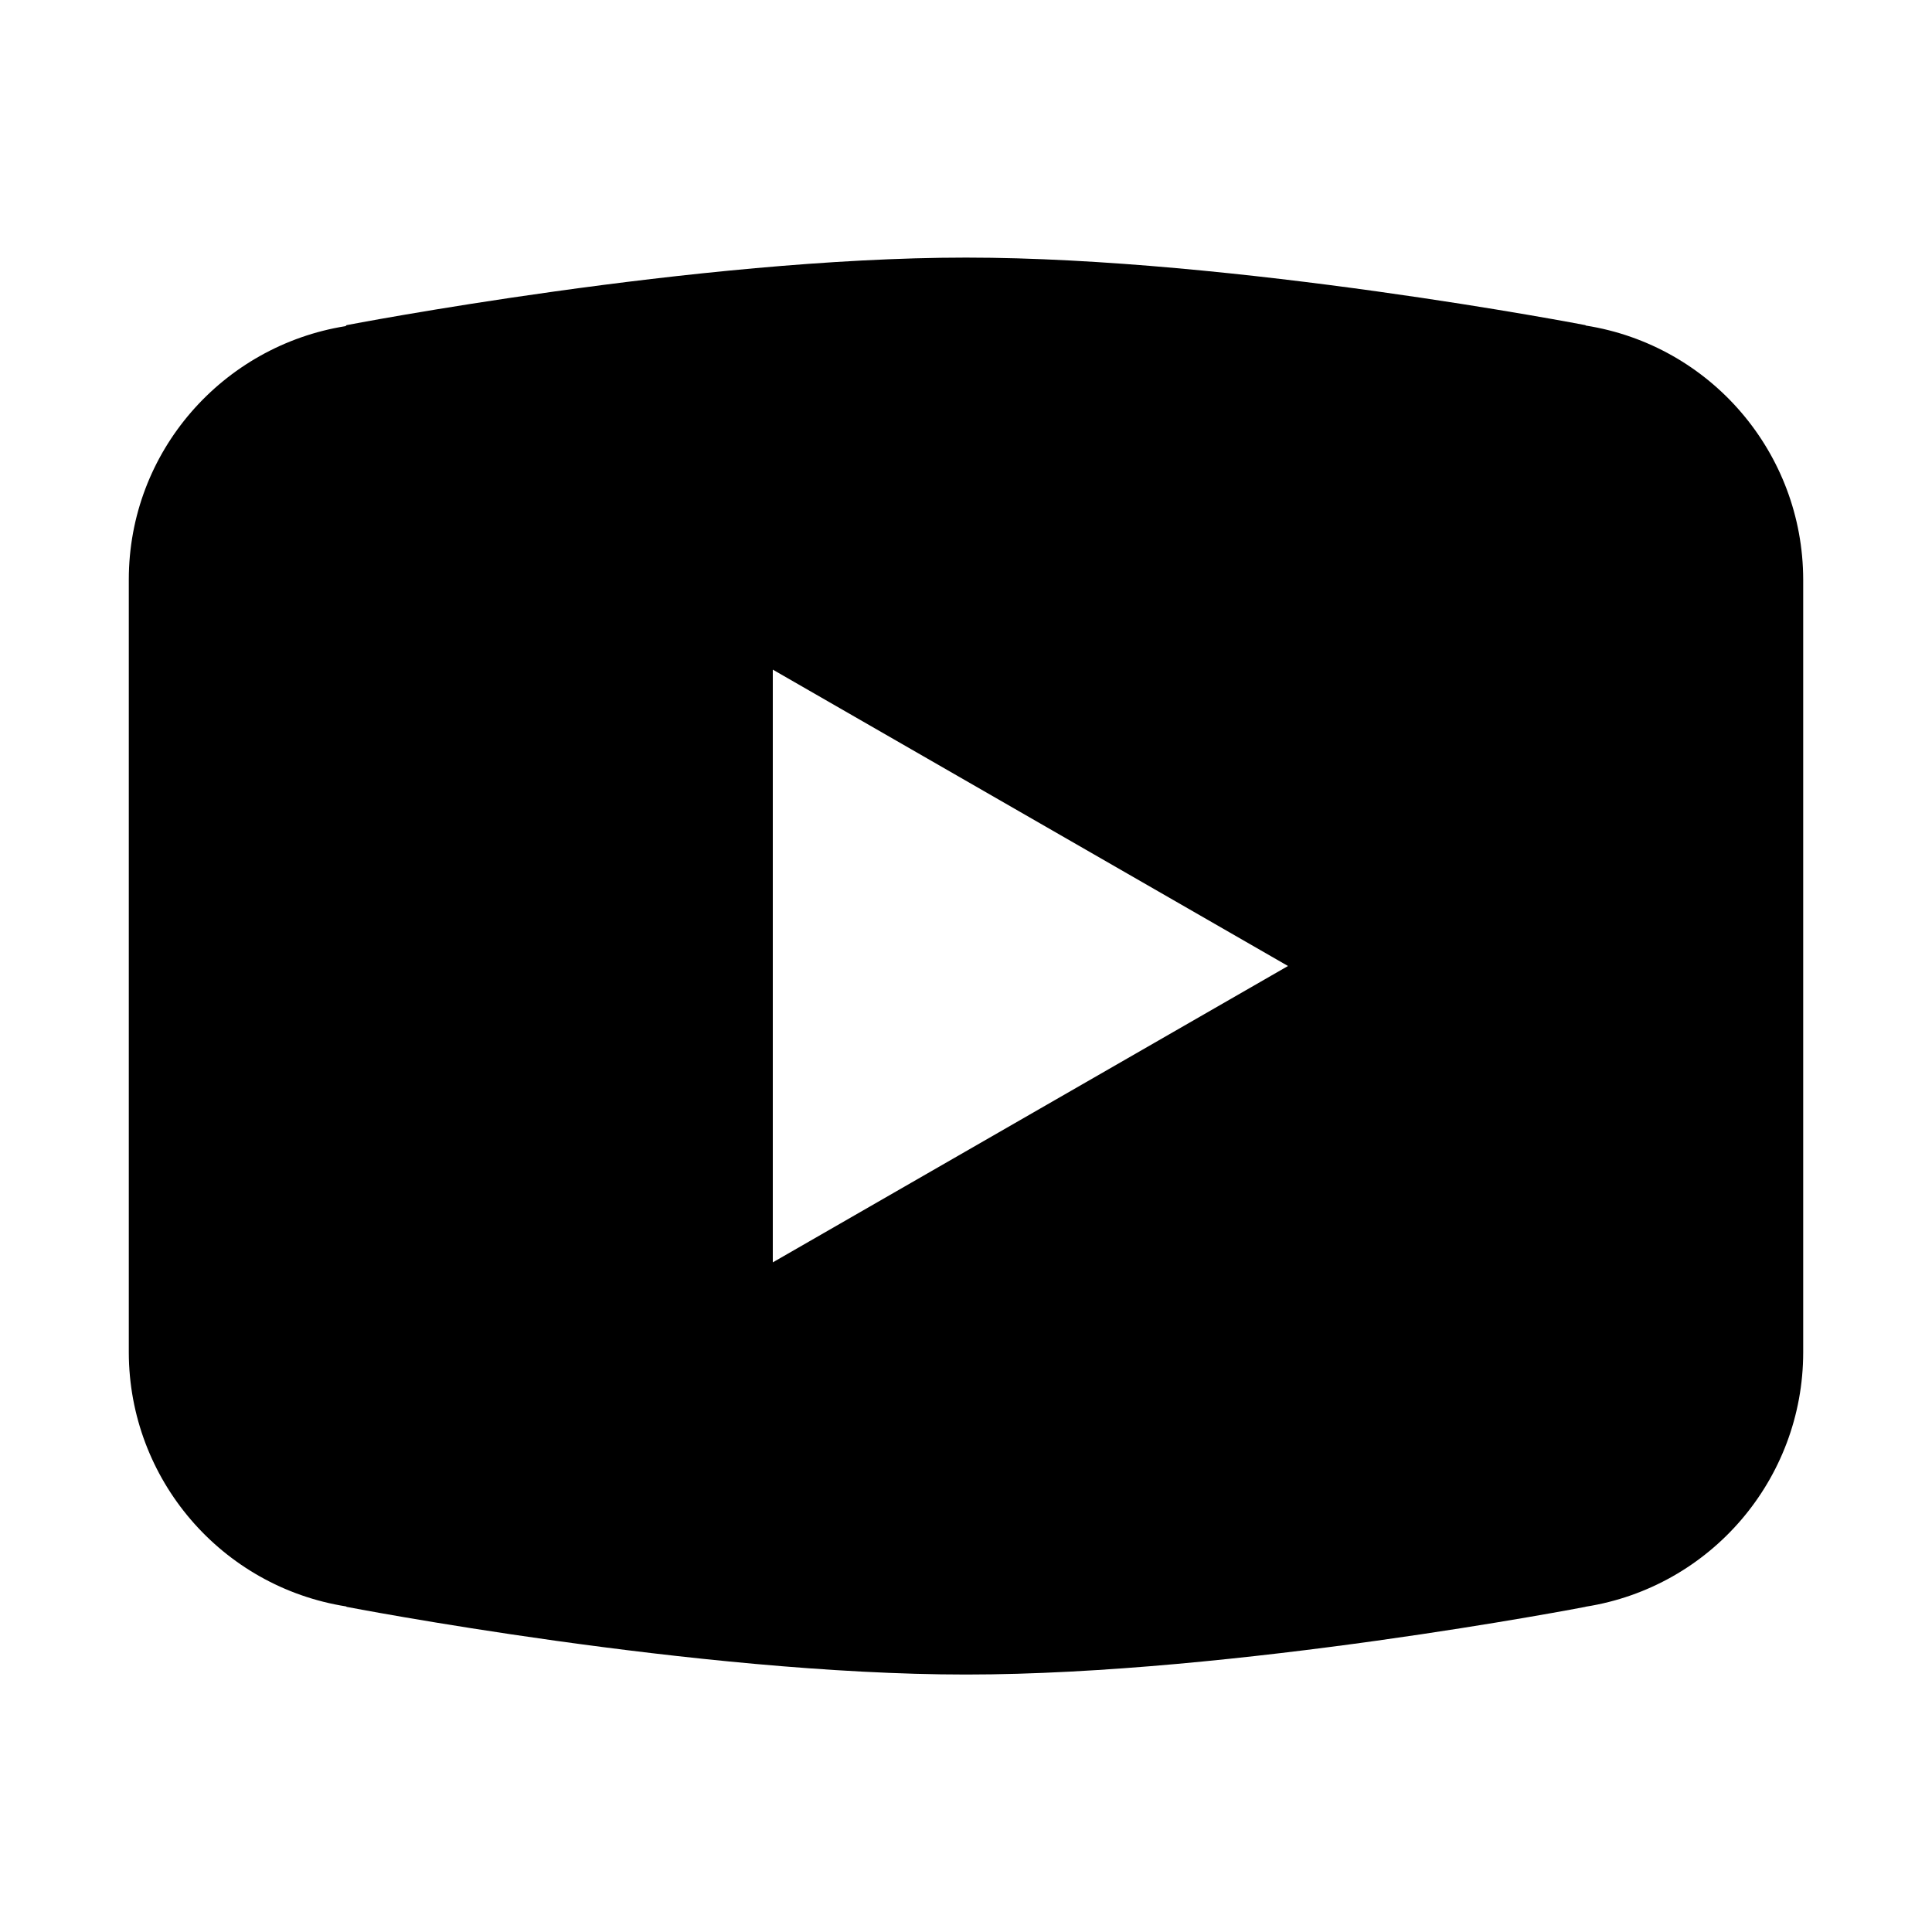
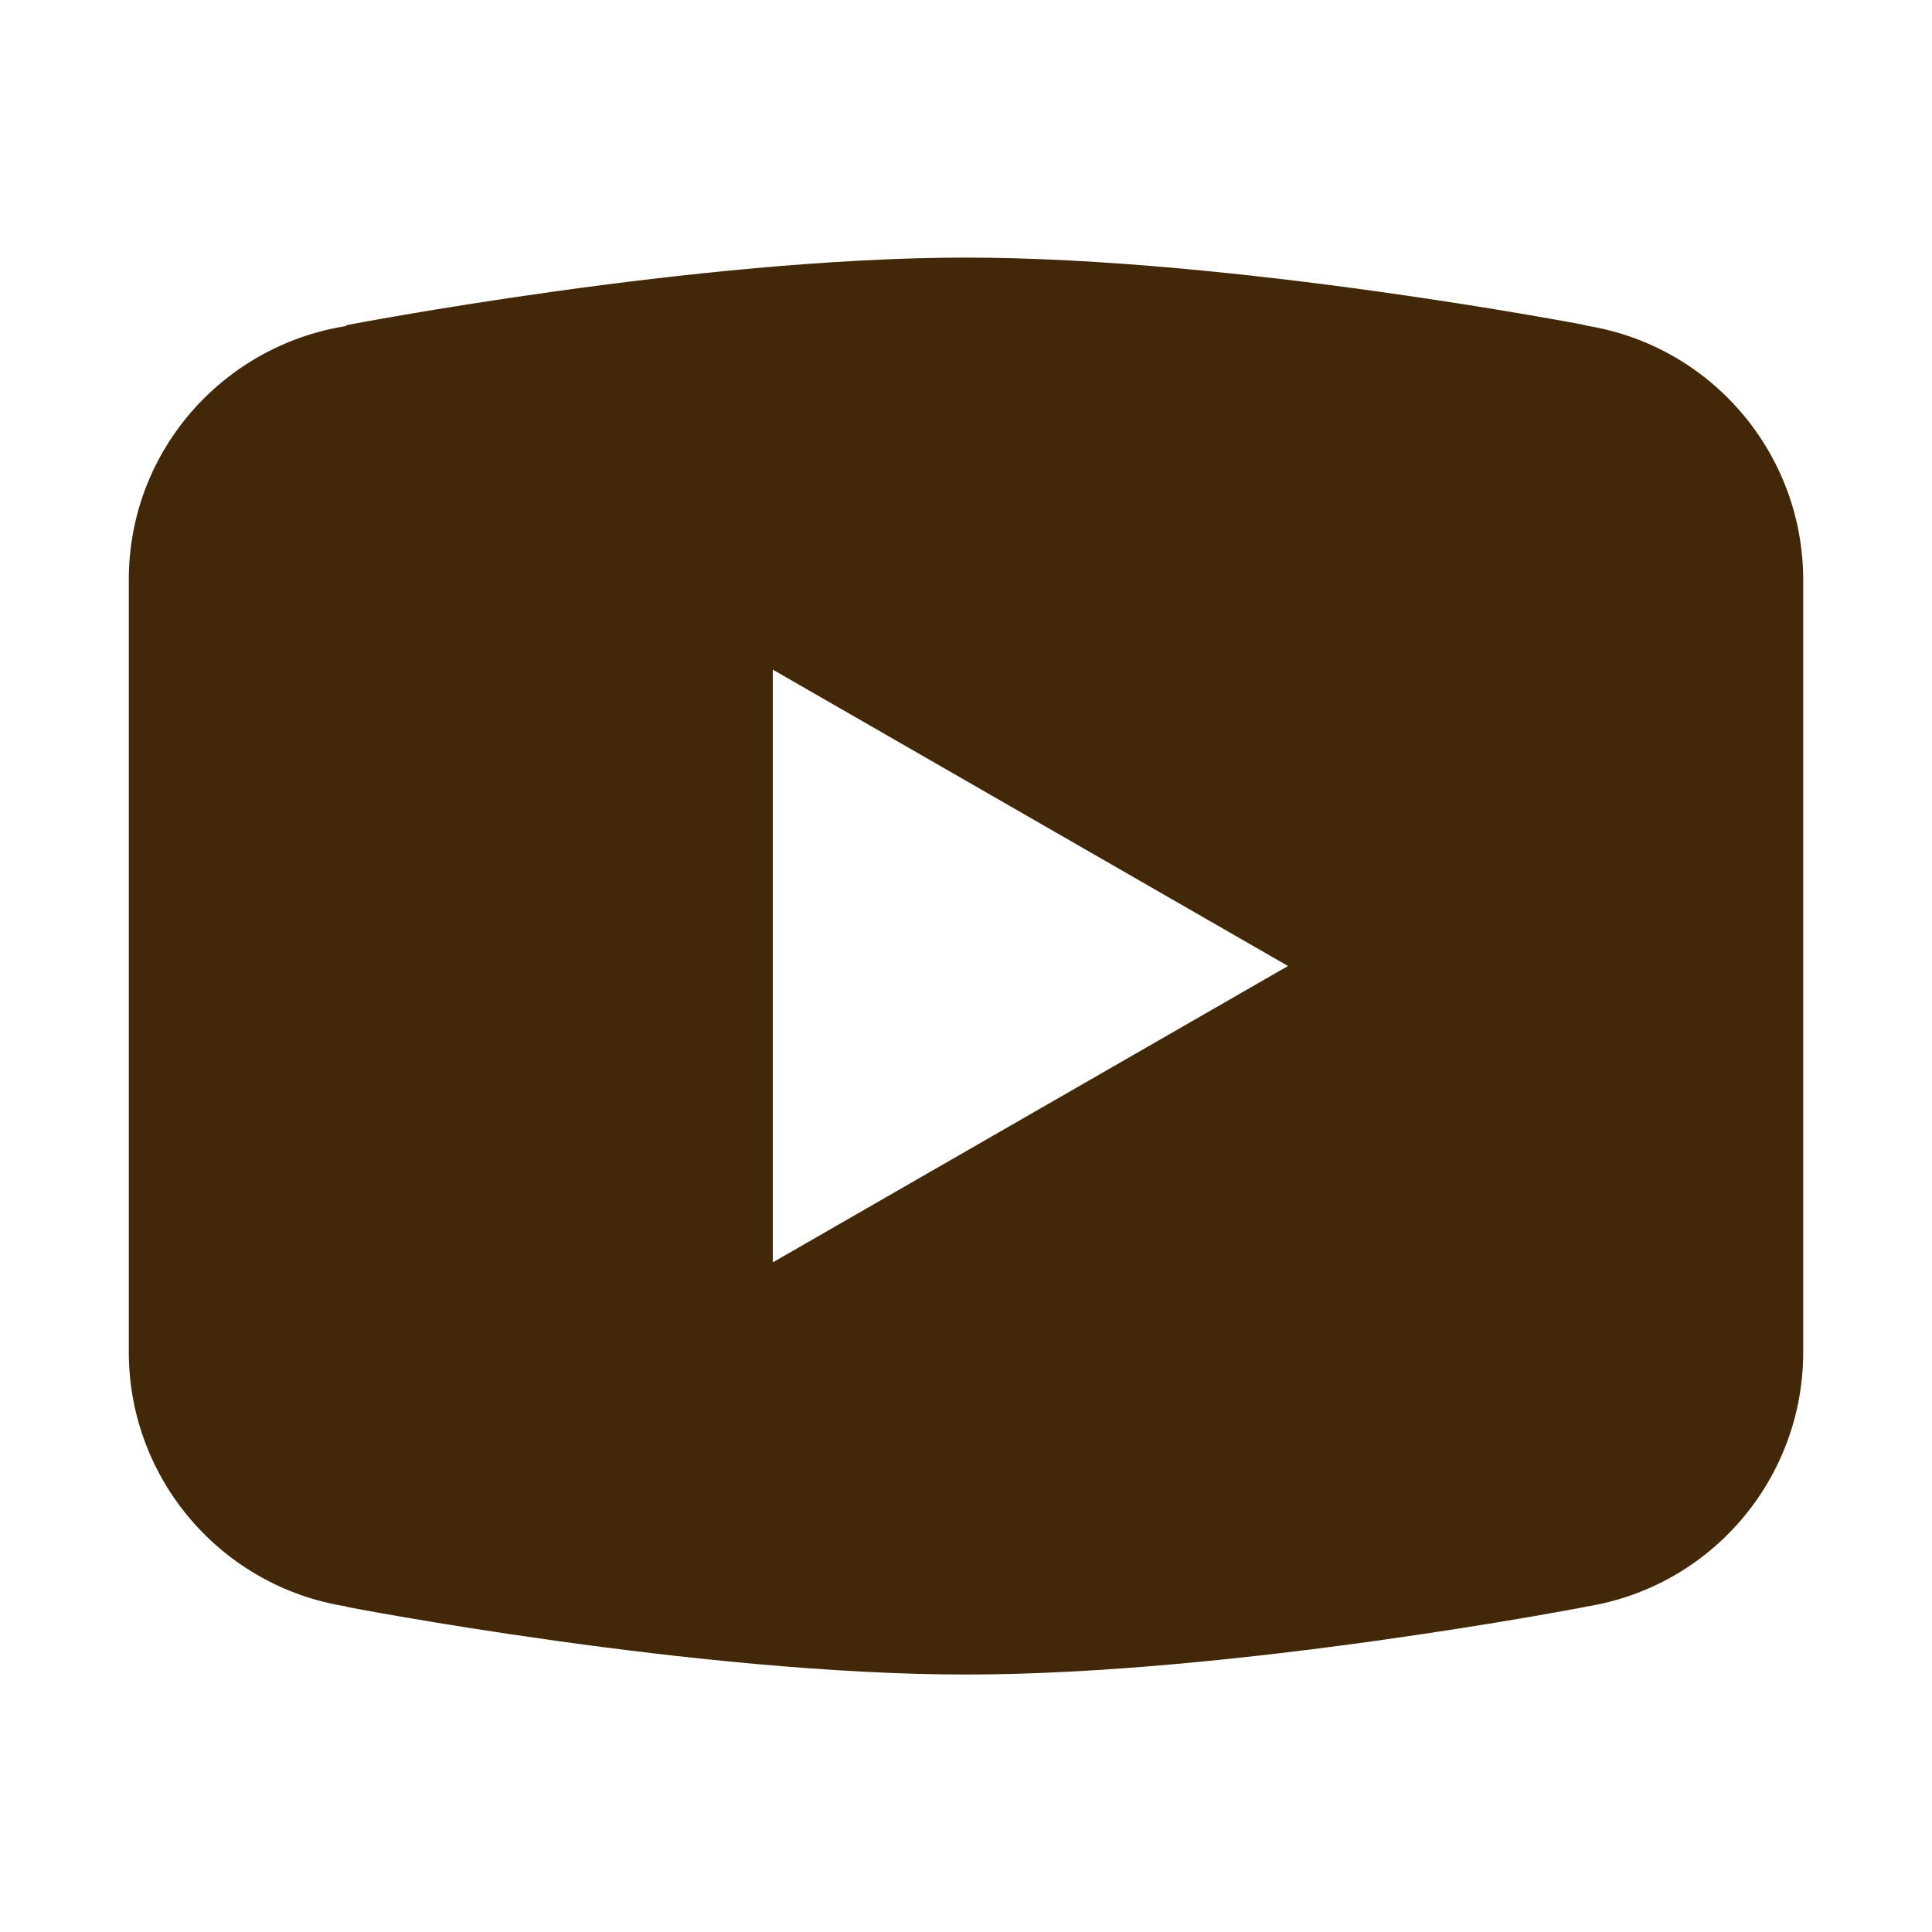
- <svg xmlns="http://www.w3.org/2000/svg" fill="#000000" viewBox="0 0 30 30" width="30px" height="30px">
+ <svg xmlns="http://www.w3.org/2000/svg" fill="#422709" viewBox="0 0 30 30" width="30px" height="30px">
  <path d="M 15 4 C 10.814 4 5.381 5.049 5.381 5.049 L 5.367 5.064 C 3.461 5.369 2 7.008 2 9 L 2 15 L 2 15.002 L 2 21 L 2 21.002 A 4 4 0 0 0 5.377 24.945 L 5.381 24.951 C 5.381 24.951 10.814 26.002 15 26.002 C 19.186 26.002 24.619 24.951 24.619 24.951 L 24.621 24.949 A 4 4 0 0 0 28 21.002 L 28 21 L 28 15.002 L 28 15 L 28 9 A 4 4 0 0 0 24.623 5.055 L 24.619 5.049 C 24.619 5.049 19.186 4 15 4 z M 12 10.398 L 20 15 L 12 19.602 L 12 10.398 z" />
</svg>
